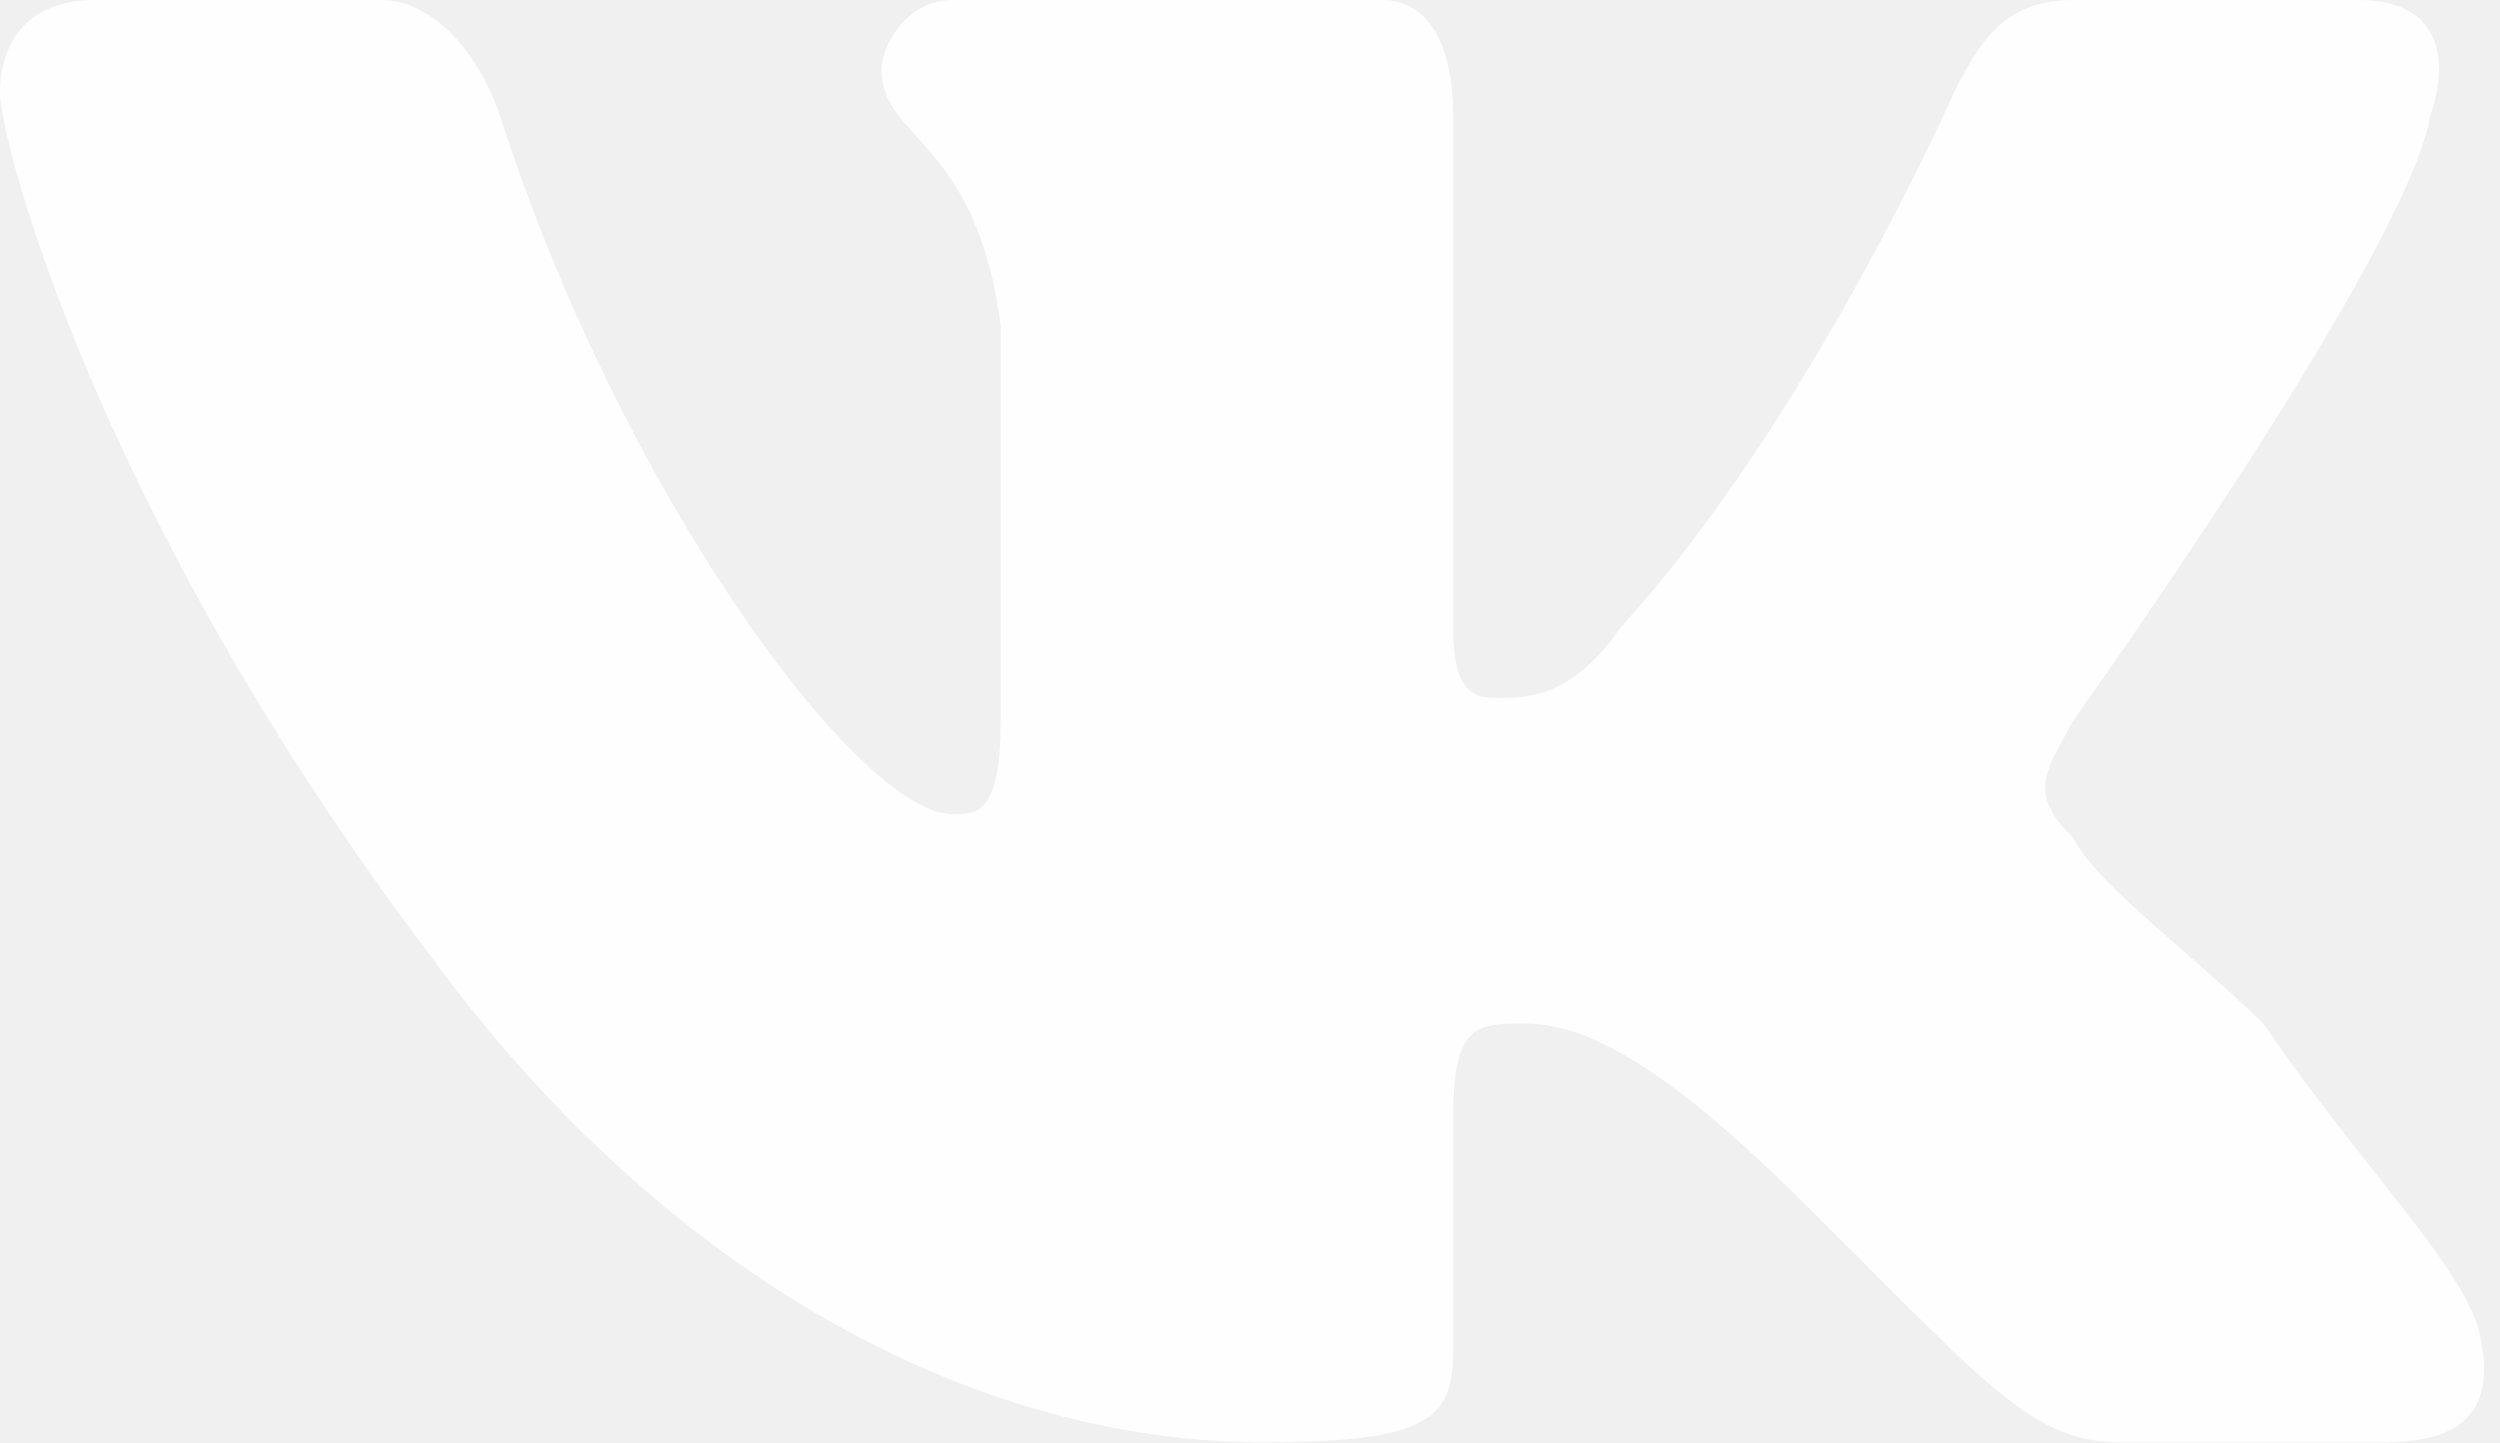
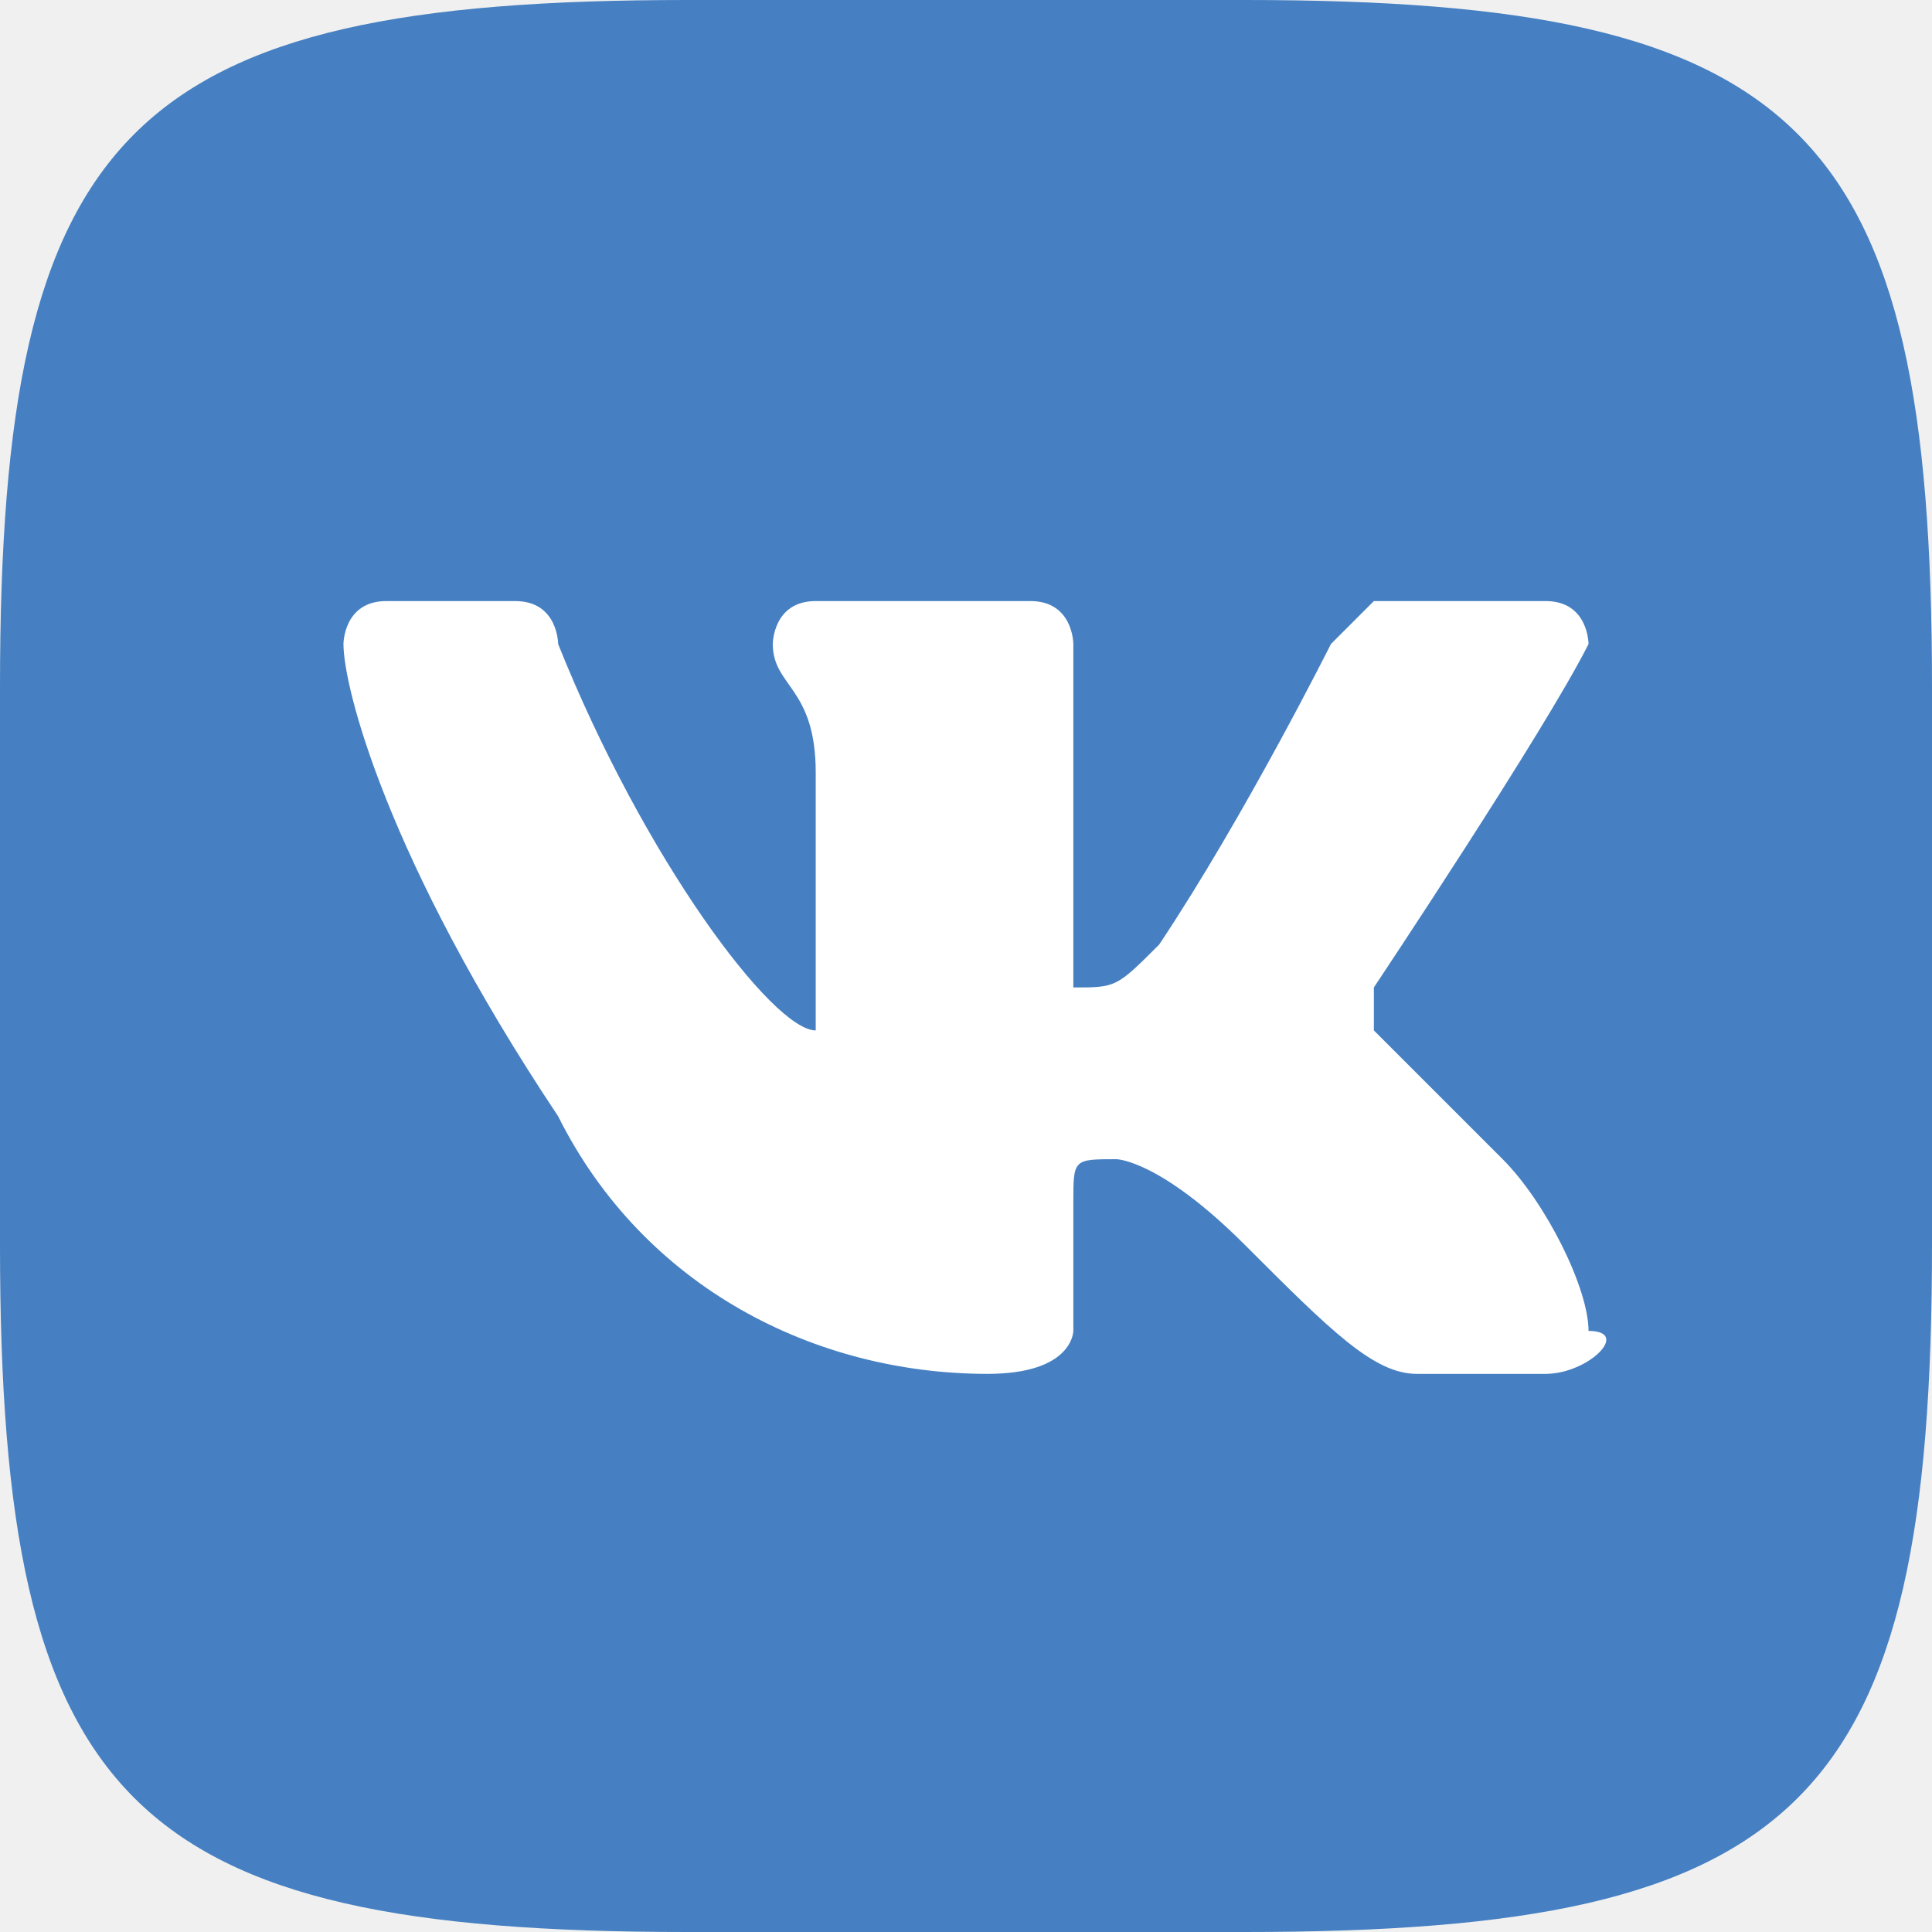
- <svg xmlns="http://www.w3.org/2000/svg" width="26" height="15" viewBox="0 0 26 15" fill="none">
-   <path fill-rule="evenodd" clip-rule="evenodd" d="M0 0.968C0 1.452 0.991 5.323 4.46 9.919C6.938 13.306 10.159 15 13.132 15C14.867 15 15.114 14.758 15.114 14.032V11.613C15.114 10.645 15.362 10.645 15.858 10.645C16.353 10.645 17.097 10.887 18.583 12.339C20.566 14.274 21.061 15 22.052 15H24.778C25.521 15 26.017 14.758 25.769 13.79C25.521 13.065 24.53 12.097 23.539 10.645C22.796 9.919 21.804 9.194 21.557 8.71C21.061 8.226 21.309 7.984 21.557 7.5C21.557 7.5 25.026 2.661 25.273 1.21C25.521 0.484 25.273 0 24.53 0H21.557C20.813 0 20.566 0.484 20.318 0.968C20.318 0.968 18.831 4.355 16.849 6.532C16.353 7.258 15.858 7.258 15.61 7.258C15.362 7.258 15.114 7.258 15.114 6.532V1.21C15.114 0.484 14.867 0 14.371 0H9.911C9.416 0 9.168 0.484 9.168 0.726C9.168 1.452 10.159 1.452 10.407 3.387V7.5C10.407 8.468 10.159 8.468 9.911 8.468C8.92 8.468 6.442 5.081 5.203 1.21C4.956 0.484 4.46 0 3.964 0H0.991C0.248 0 0 0.484 0 0.968Z" fill="#FEFEFE" />
+ <svg xmlns="http://www.w3.org/2000/svg" xml:space="preserve" width="8.467mm" height="8.467mm" version="1.1" style="shape-rendering:geometricPrecision; text-rendering:geometricPrecision; image-rendering:optimizeQuality; fill-rule:evenodd; clip-rule:evenodd" viewBox="0 0 45 45">
+   <defs>
+     <style type="text/css">
+    
+     .fil0 {fill:#4680C2}
+     .fil1 {fill:white}
+    
+   </style>
+   </defs>
+   <g id="Слой_x0020_1">
+     <g id="_2162086199472">
+       <path class="fil0" d="M16 0l13 0c13,0 16,3 16,16l0 13c0,13 -3,16 -16,16l-13 0c-13,0 -16,-3 -16,-16l0 -13c0,-13 3,-16 16,-16z" />
+       <path class="fil1" d="M37 15c0,0 0,-1 -1,-1l-4 0c0,0 -1,1 -1,1 0,0 -2,4 -4,7 -1,1 -1,1 -2,1 0,0 0,0 0,-1l0 -7c0,0 0,-1 -1,-1l-5 0c-1,0 -1,1 -1,1 0,1 1,1 1,3l0 5c0,1 0,1 0,1 -1,0 -4,-4 -6,-9 0,0 0,-1 -1,-1l-3 0c-1,0 -1,1 -1,1 0,1 1,5 5,11 2,4 6,6 10,6 2,0 2,-1 2,-1l0 -3c0,-1 0,-1 1,-1 0,0 1,0 3,2 2,2 3,3 4,3l3 0c1,0 2,-1 1,-1 0,-1 -1,-3 -2,-4 -1,-1 -2,-2 -3,-3 0,0 0,0 0,-1 0,0 4,-6 5,-8z" />
+     </g>
+   </g>
</svg>
